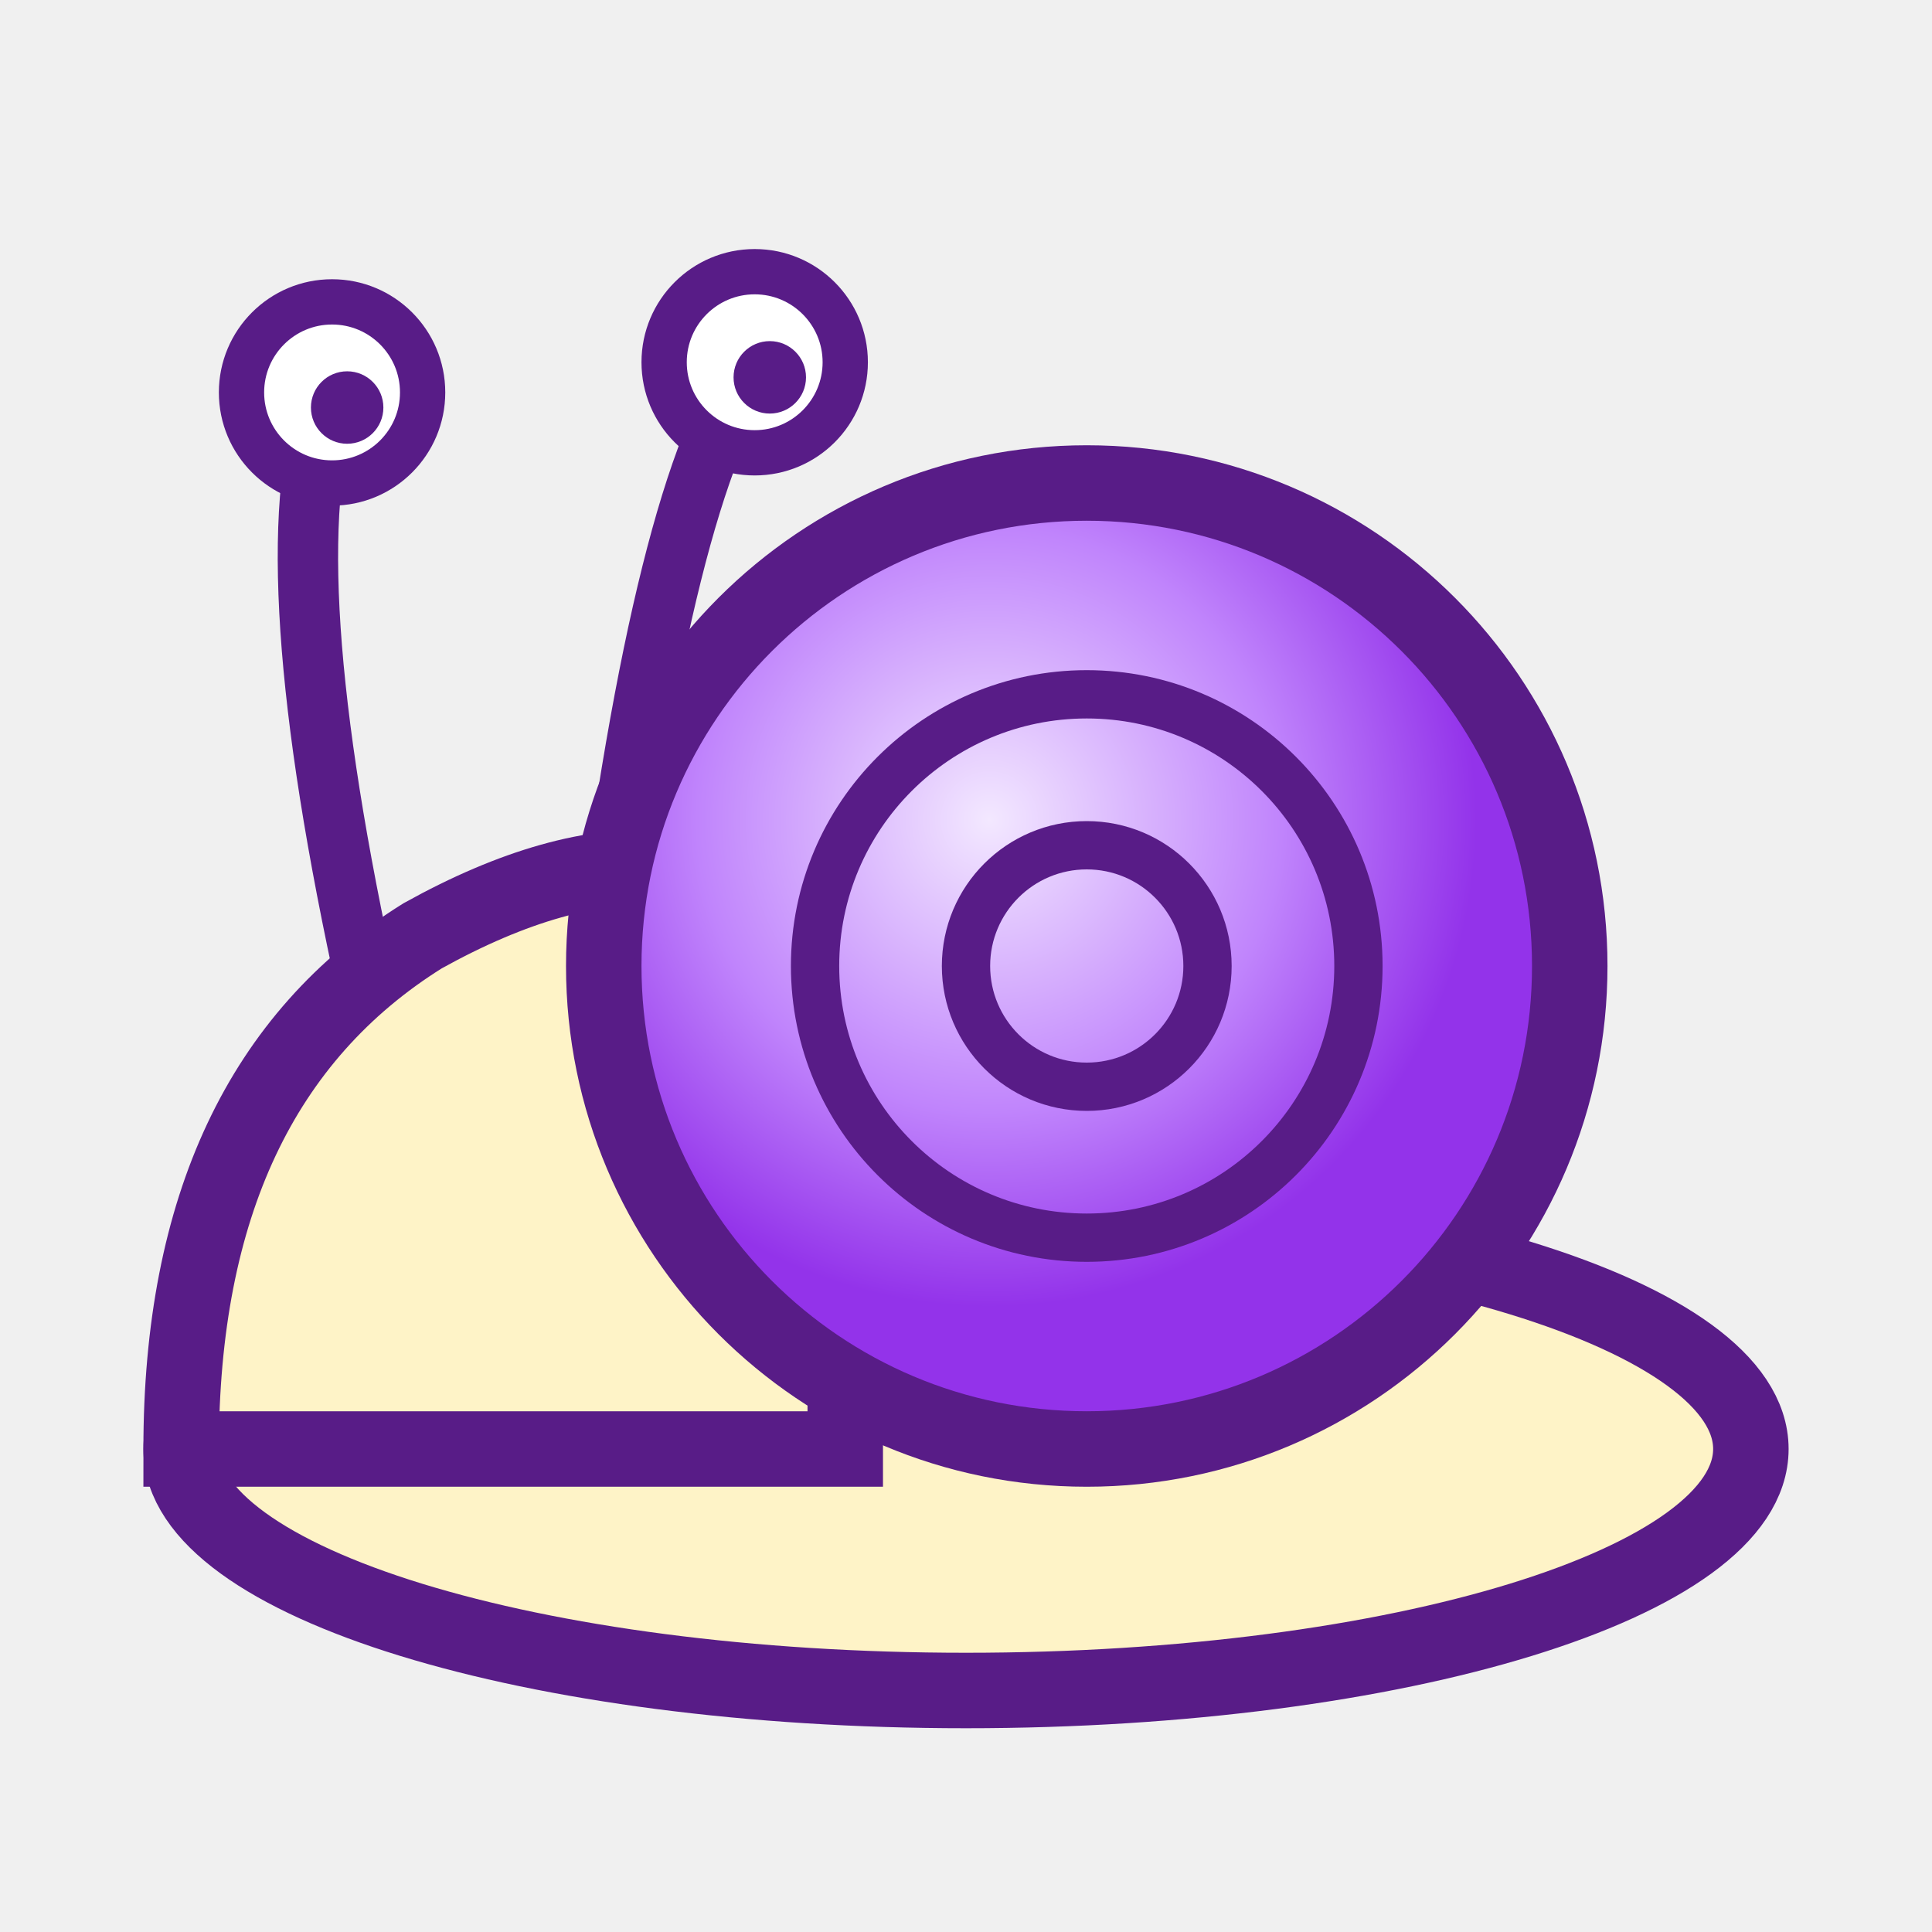
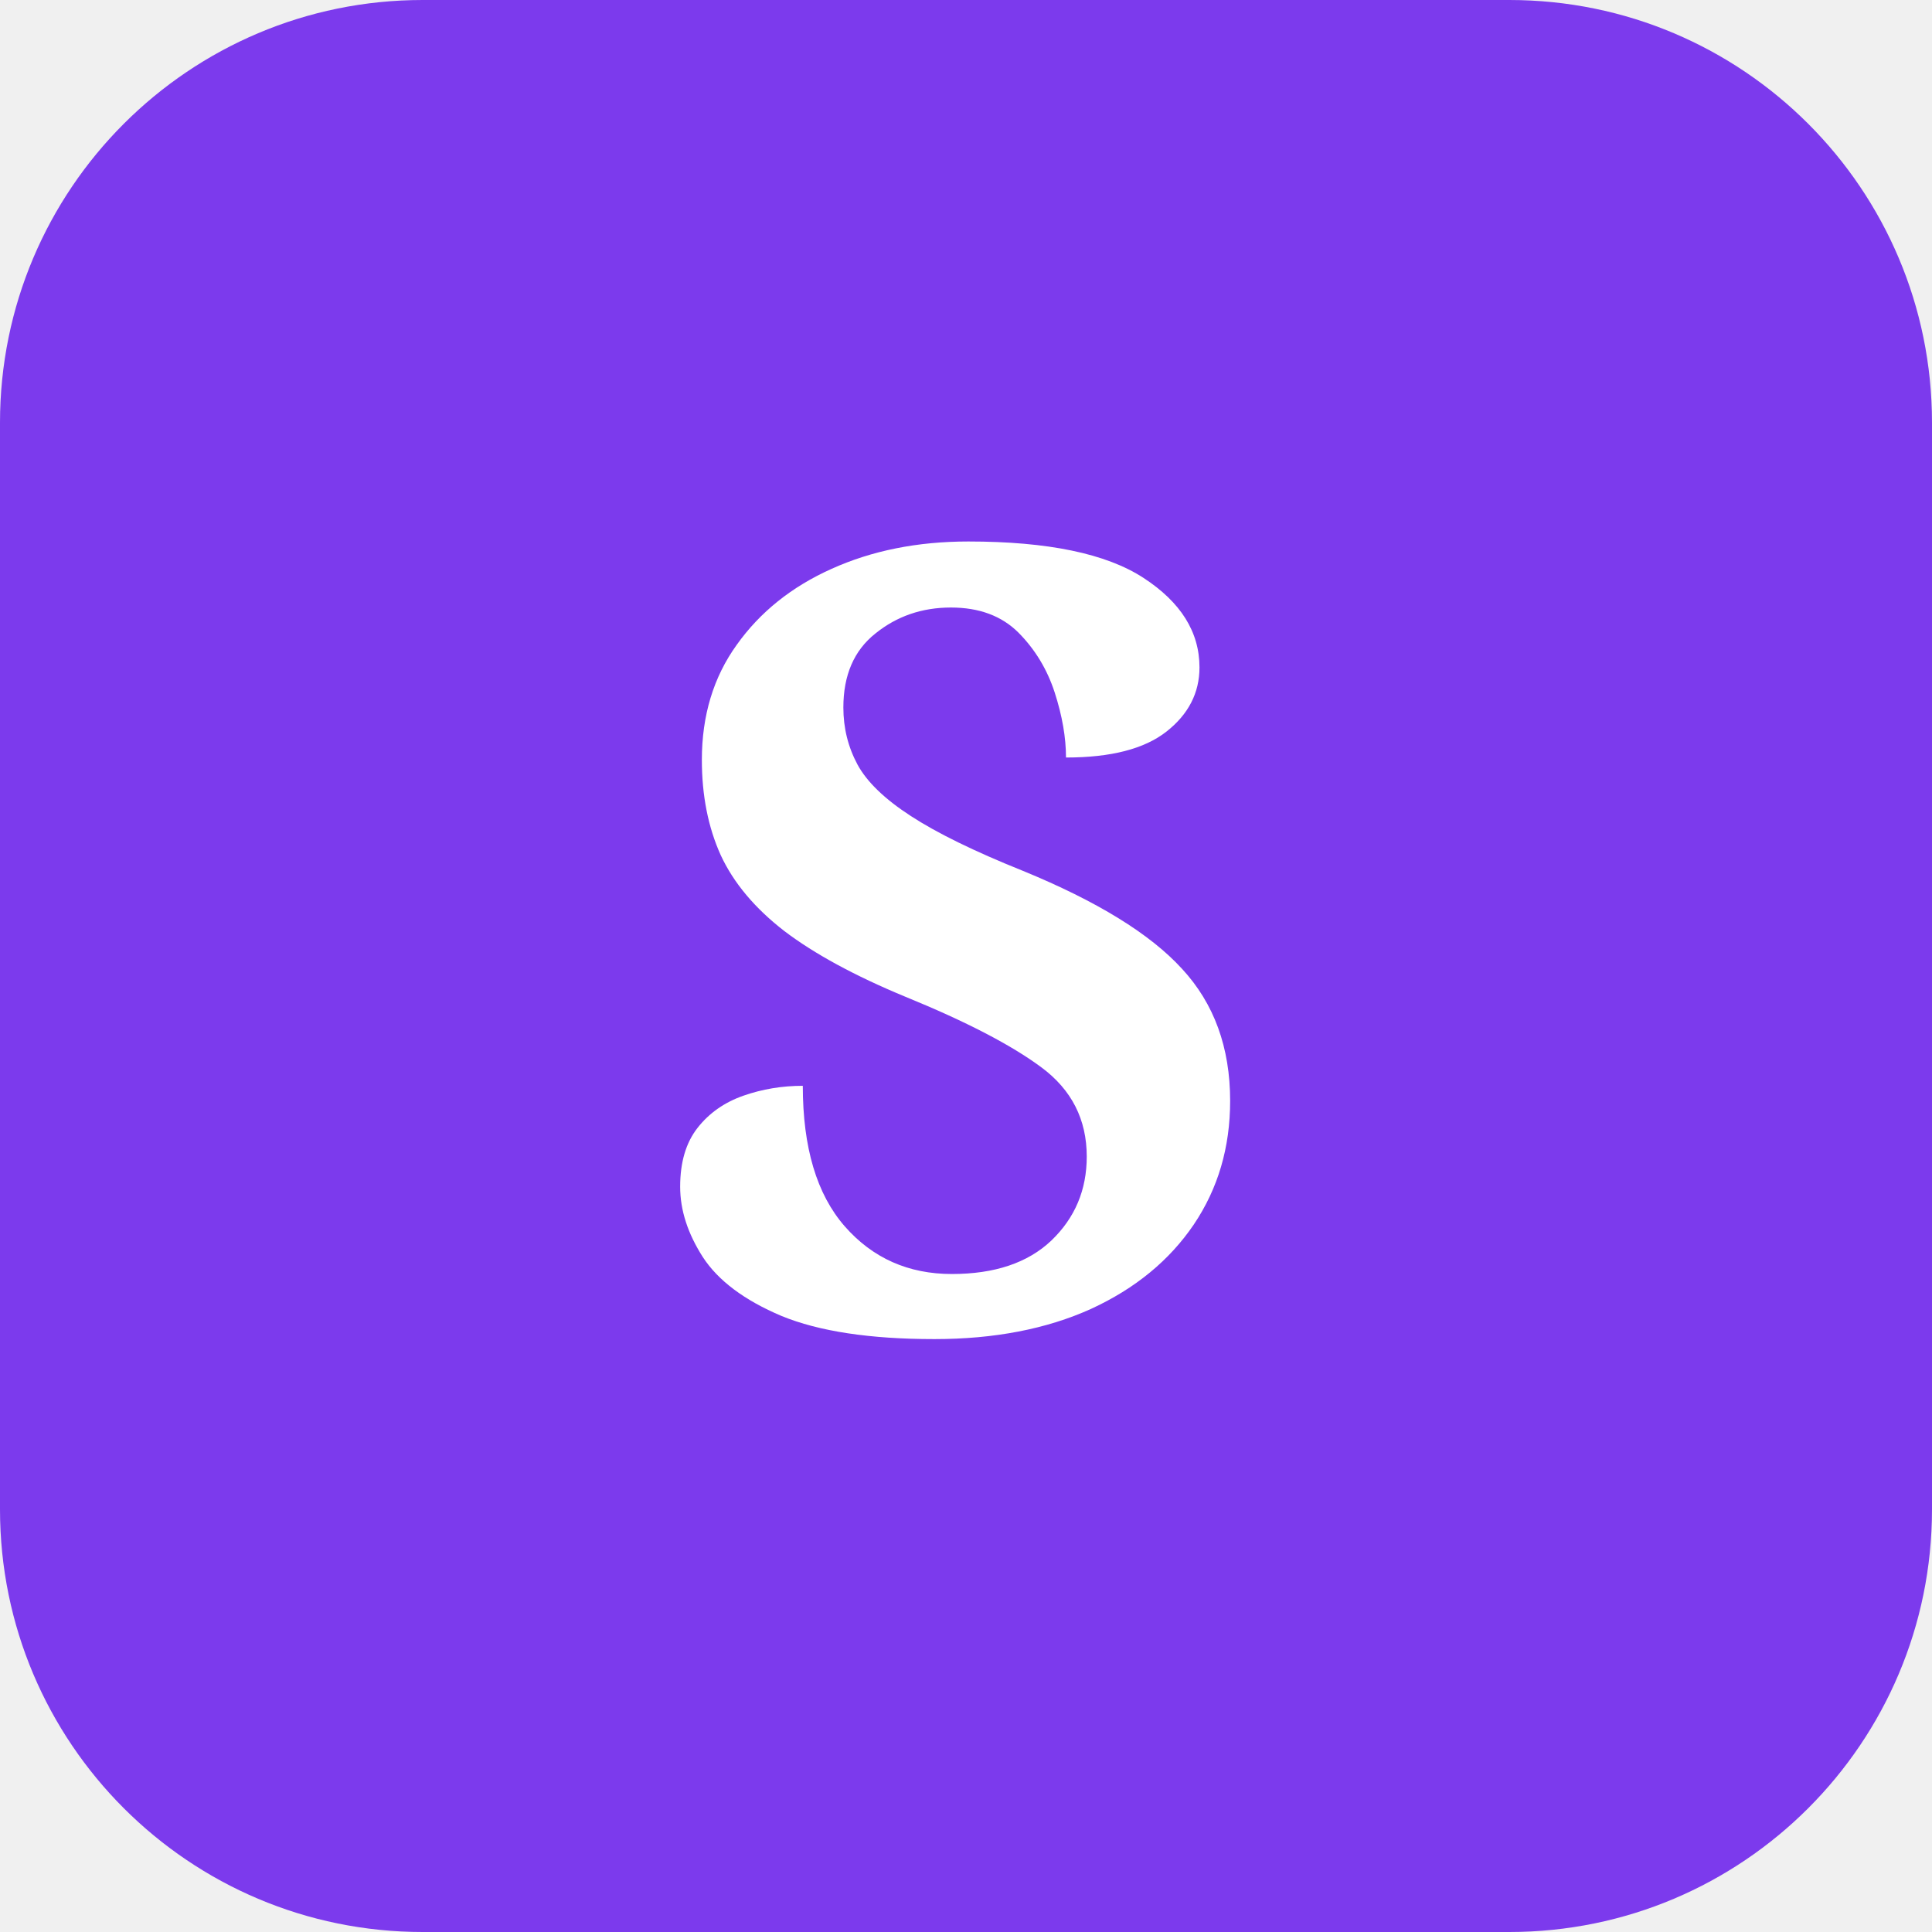
<svg xmlns="http://www.w3.org/2000/svg" viewBox="0 0 64 64">
-   <defs>
-     <radialGradient id="shell" cx="40%" cy="35%">
-       <stop offset="0%" stop-color="#f3e8ff" />
-       <stop offset="60%" stop-color="#c084fc" />
-       <stop offset="100%" stop-color="#9333ea" />
-     </radialGradient>
-   </defs>
-   <ellipse cx="32" cy="48" rx="26" ry="8" fill="#fef3c7" stroke="#581c87" stroke-width="2.5" />
-   <path d="M 6 48 Q 6 36 14 31 Q 23 26 28 32 L 28 48 Z" fill="#fef3c7" stroke="#581c87" stroke-width="2.5" />
-   <circle cx="36" cy="32" r="16" fill="url(#shell)" stroke="#581c87" stroke-width="2.5" />
-   <circle cx="36" cy="32" r="9" fill="none" stroke="#581c87" stroke-width="1.6" />
-   <circle cx="36" cy="32" r="4" fill="none" stroke="#581c87" stroke-width="1.6" />
-   <path d="M 12 32 Q 9 18 11 13" stroke="#581c87" stroke-width="2" fill="none" stroke-linecap="round" />
-   <path d="M 20 32 Q 22 16 25 12" stroke="#581c87" stroke-width="2" fill="none" stroke-linecap="round" />
-   <circle cx="11" cy="13" r="3" fill="white" stroke="#581c87" stroke-width="1.5" />
-   <circle cx="25" cy="12" r="3" fill="white" stroke="#581c87" stroke-width="1.5" />
-   <circle cx="11.5" cy="13.5" r="1.2" fill="#581c87" />
-   <circle cx="25.5" cy="12.5" r="1.2" fill="#581c87" />
+   <rect width="64" height="64" rx="14" fill="#7c3aed" />
+   <text x="32" y="44" text-anchor="middle" font-family="Georgia, serif" font-size="36" font-weight="bold" fill="#ffffff">S</text>
</svg>
